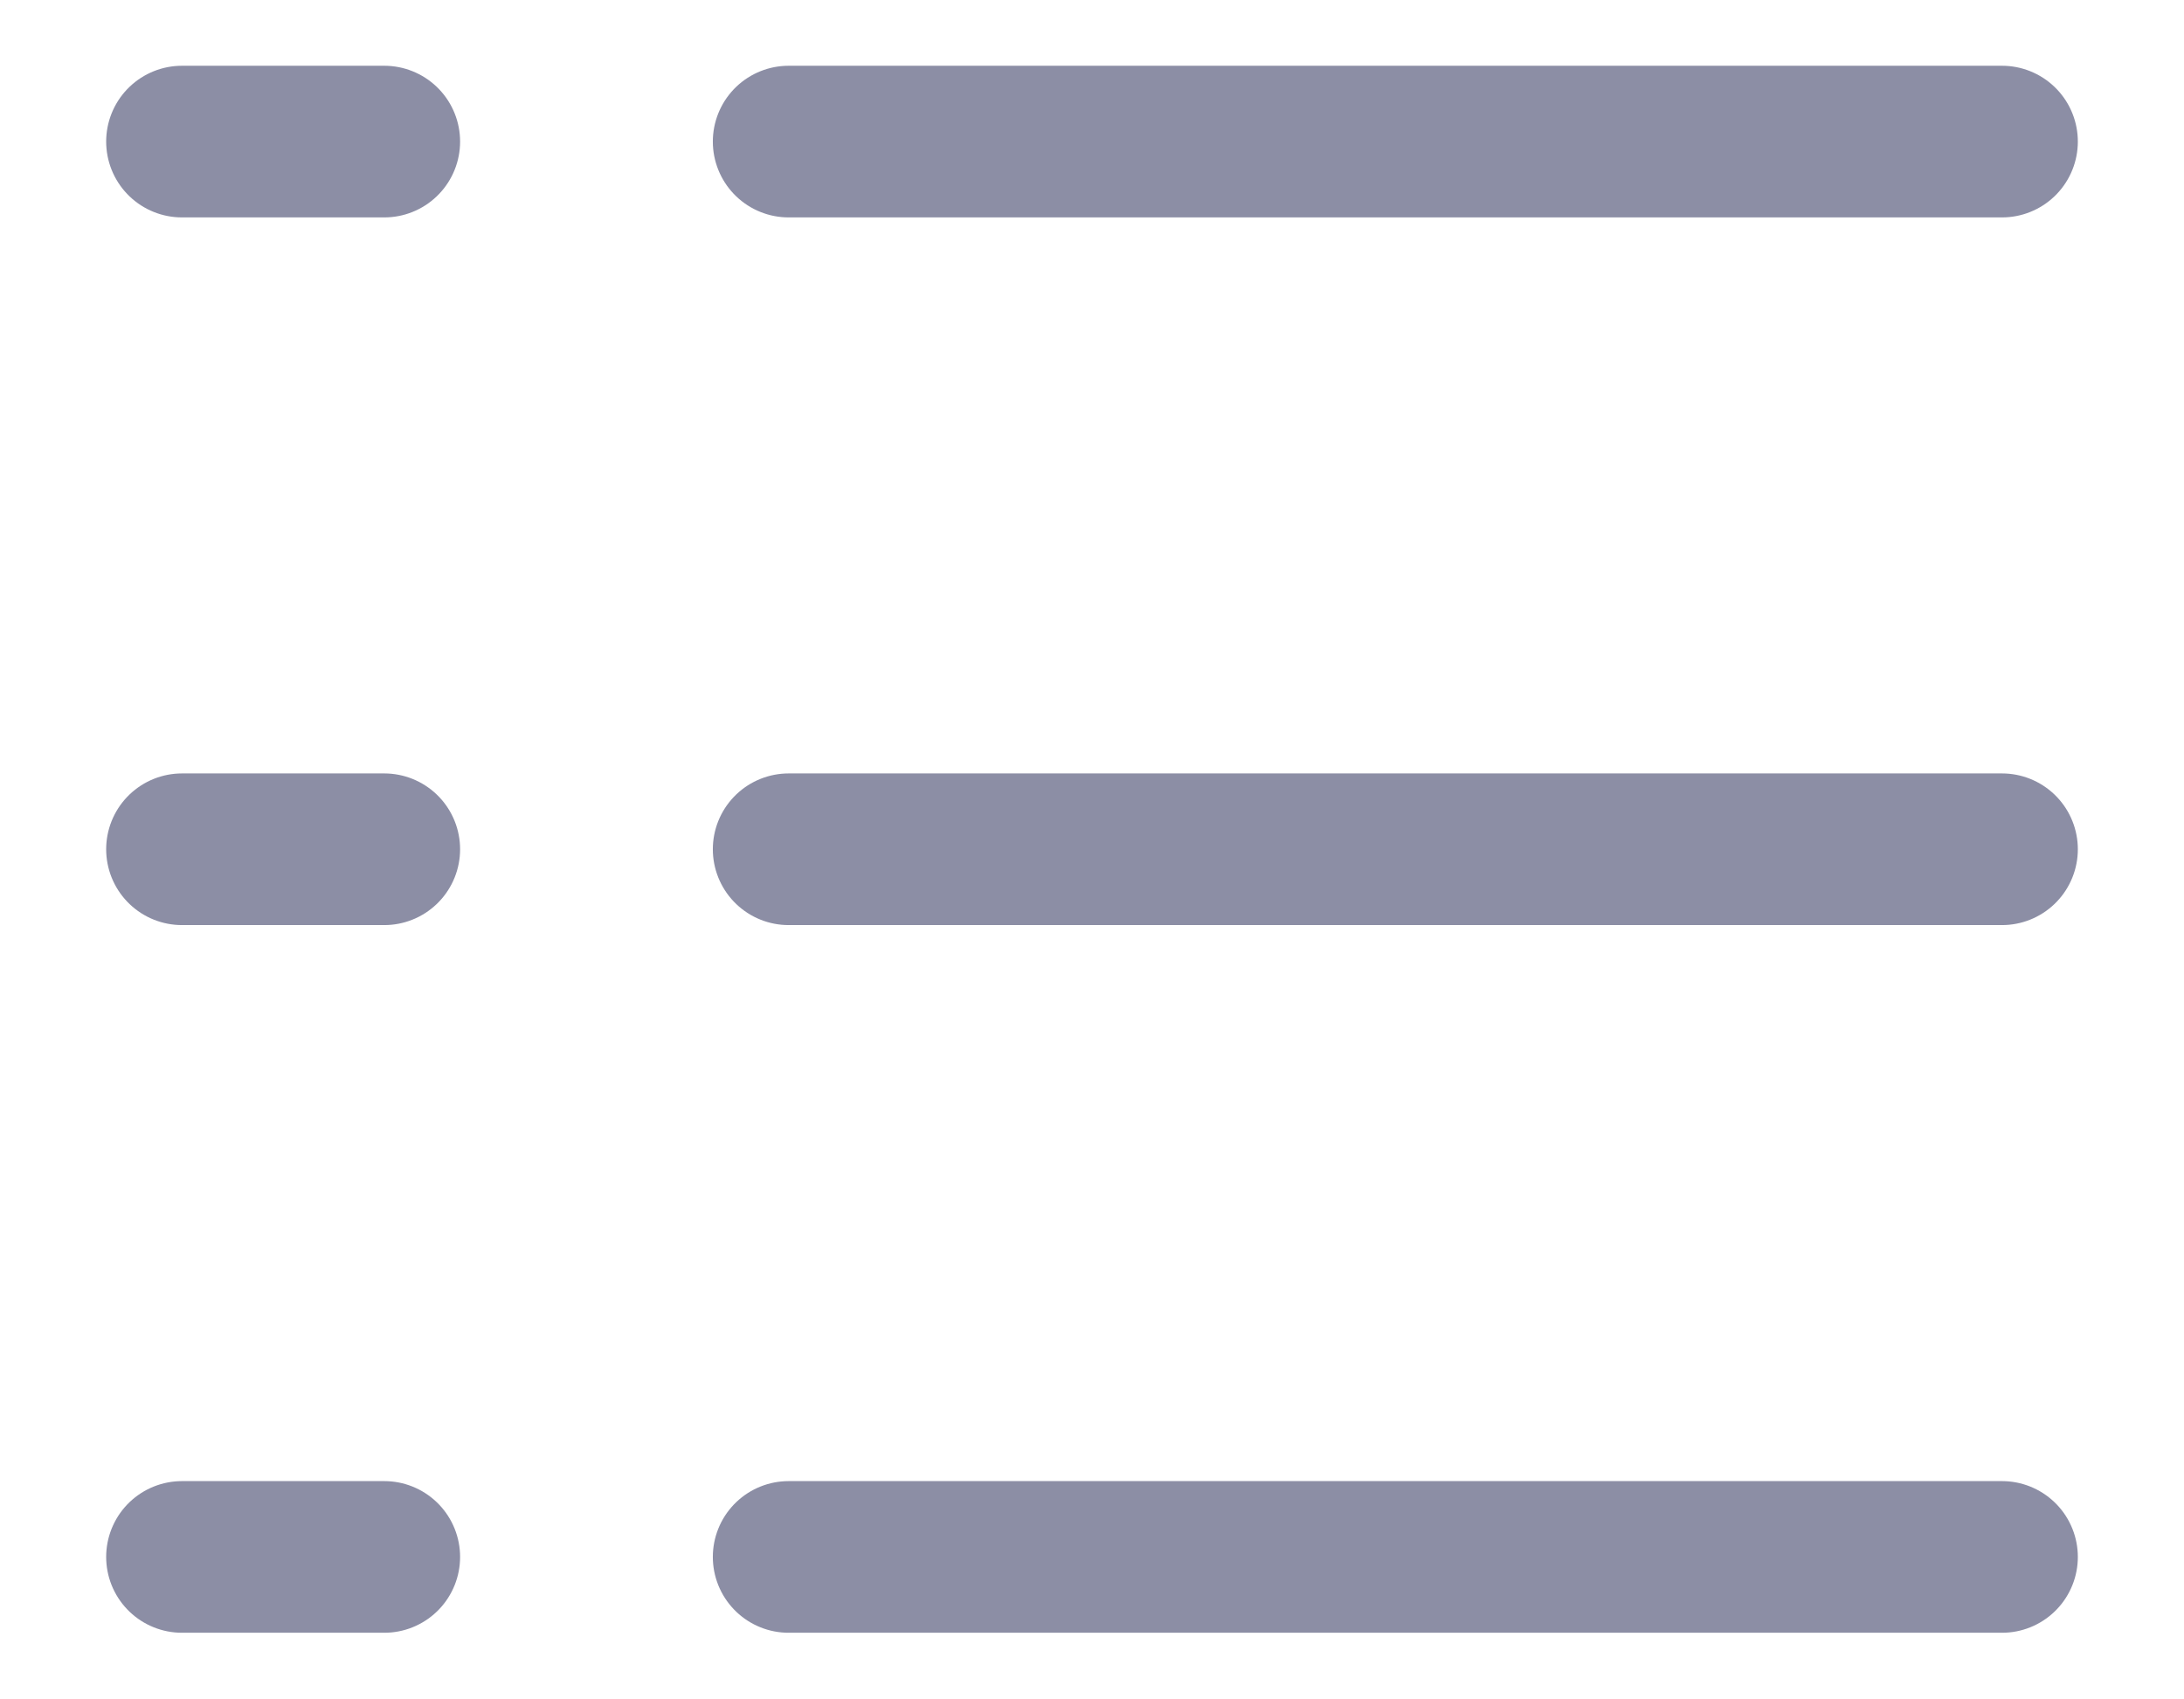
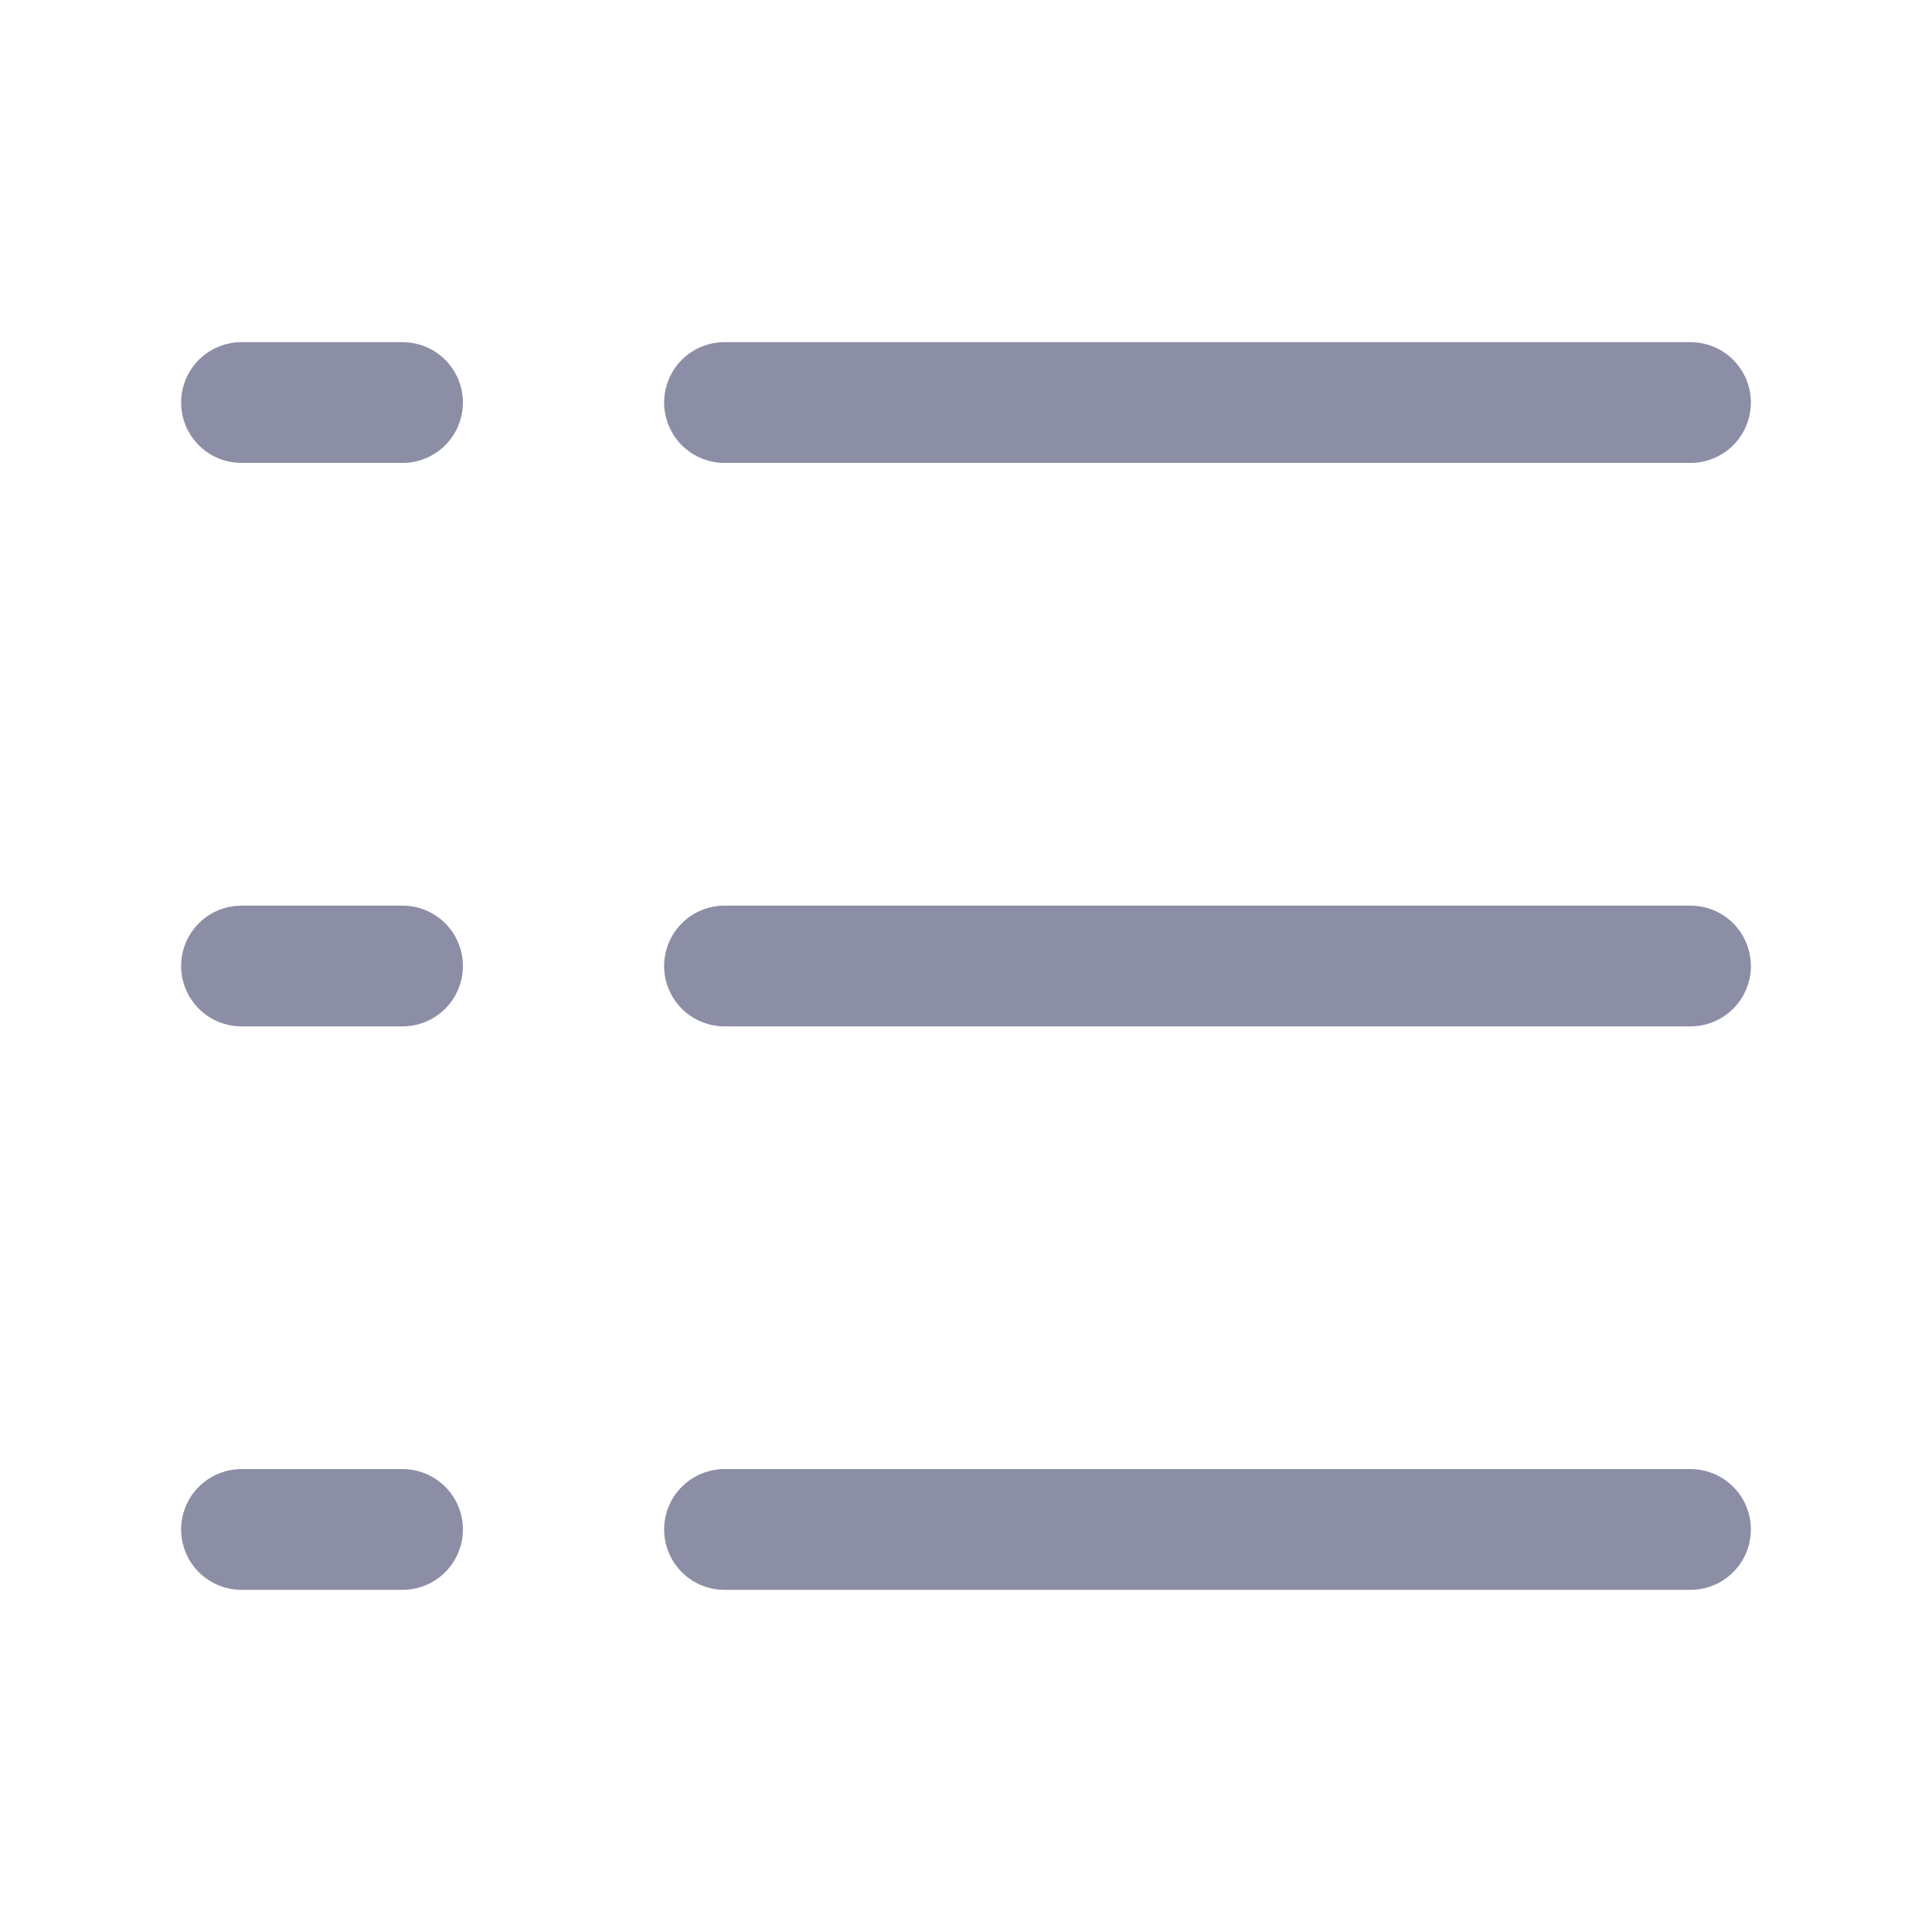
- <svg xmlns="http://www.w3.org/2000/svg" width="18" height="14" viewBox="0 0 18 14" fill="none">
-   <path d="M6.5 1.167L16.5 1.167" stroke="#8C8EA5" stroke-width="1.25" stroke-linecap="round" />
-   <path d="M1.5 1.167L3.167 1.167" stroke="#8C8EA5" stroke-width="1.25" stroke-linecap="round" />
-   <path d="M6.5 7L16.5 7" stroke="#8C8EA5" stroke-width="1.25" stroke-linecap="round" />
-   <path d="M1.5 7L3.167 7" stroke="#8C8EA5" stroke-width="1.25" stroke-linecap="round" />
-   <path d="M6.5 12.833L16.5 12.833" stroke="#8C8EA5" stroke-width="1.25" stroke-linecap="round" />
-   <path d="M1.5 12.833L3.167 12.833" stroke="#8C8EA5" stroke-width="1.25" stroke-linecap="round" />
+ <svg xmlns="http://www.w3.org/2000/svg" width="20" height="20" viewBox="0 0 20 20" fill="none">
+   <path d="M7.5 4.167L17.5 4.167" stroke="#8C8EA5" stroke-width="1.25" stroke-linecap="round" />
+   <path d="M2.5 4.167L4.167 4.167" stroke="#8C8EA5" stroke-width="1.25" stroke-linecap="round" />
+   <path d="M7.5 10L17.5 10" stroke="#8C8EA5" stroke-width="1.25" stroke-linecap="round" />
+   <path d="M2.5 10L4.167 10" stroke="#8C8EA5" stroke-width="1.25" stroke-linecap="round" />
+   <path d="M7.5 15.833L17.5 15.833" stroke="#8C8EA5" stroke-width="1.25" stroke-linecap="round" />
+   <path d="M2.5 15.833L4.167 15.833" stroke="#8C8EA5" stroke-width="1.25" stroke-linecap="round" />
</svg>
